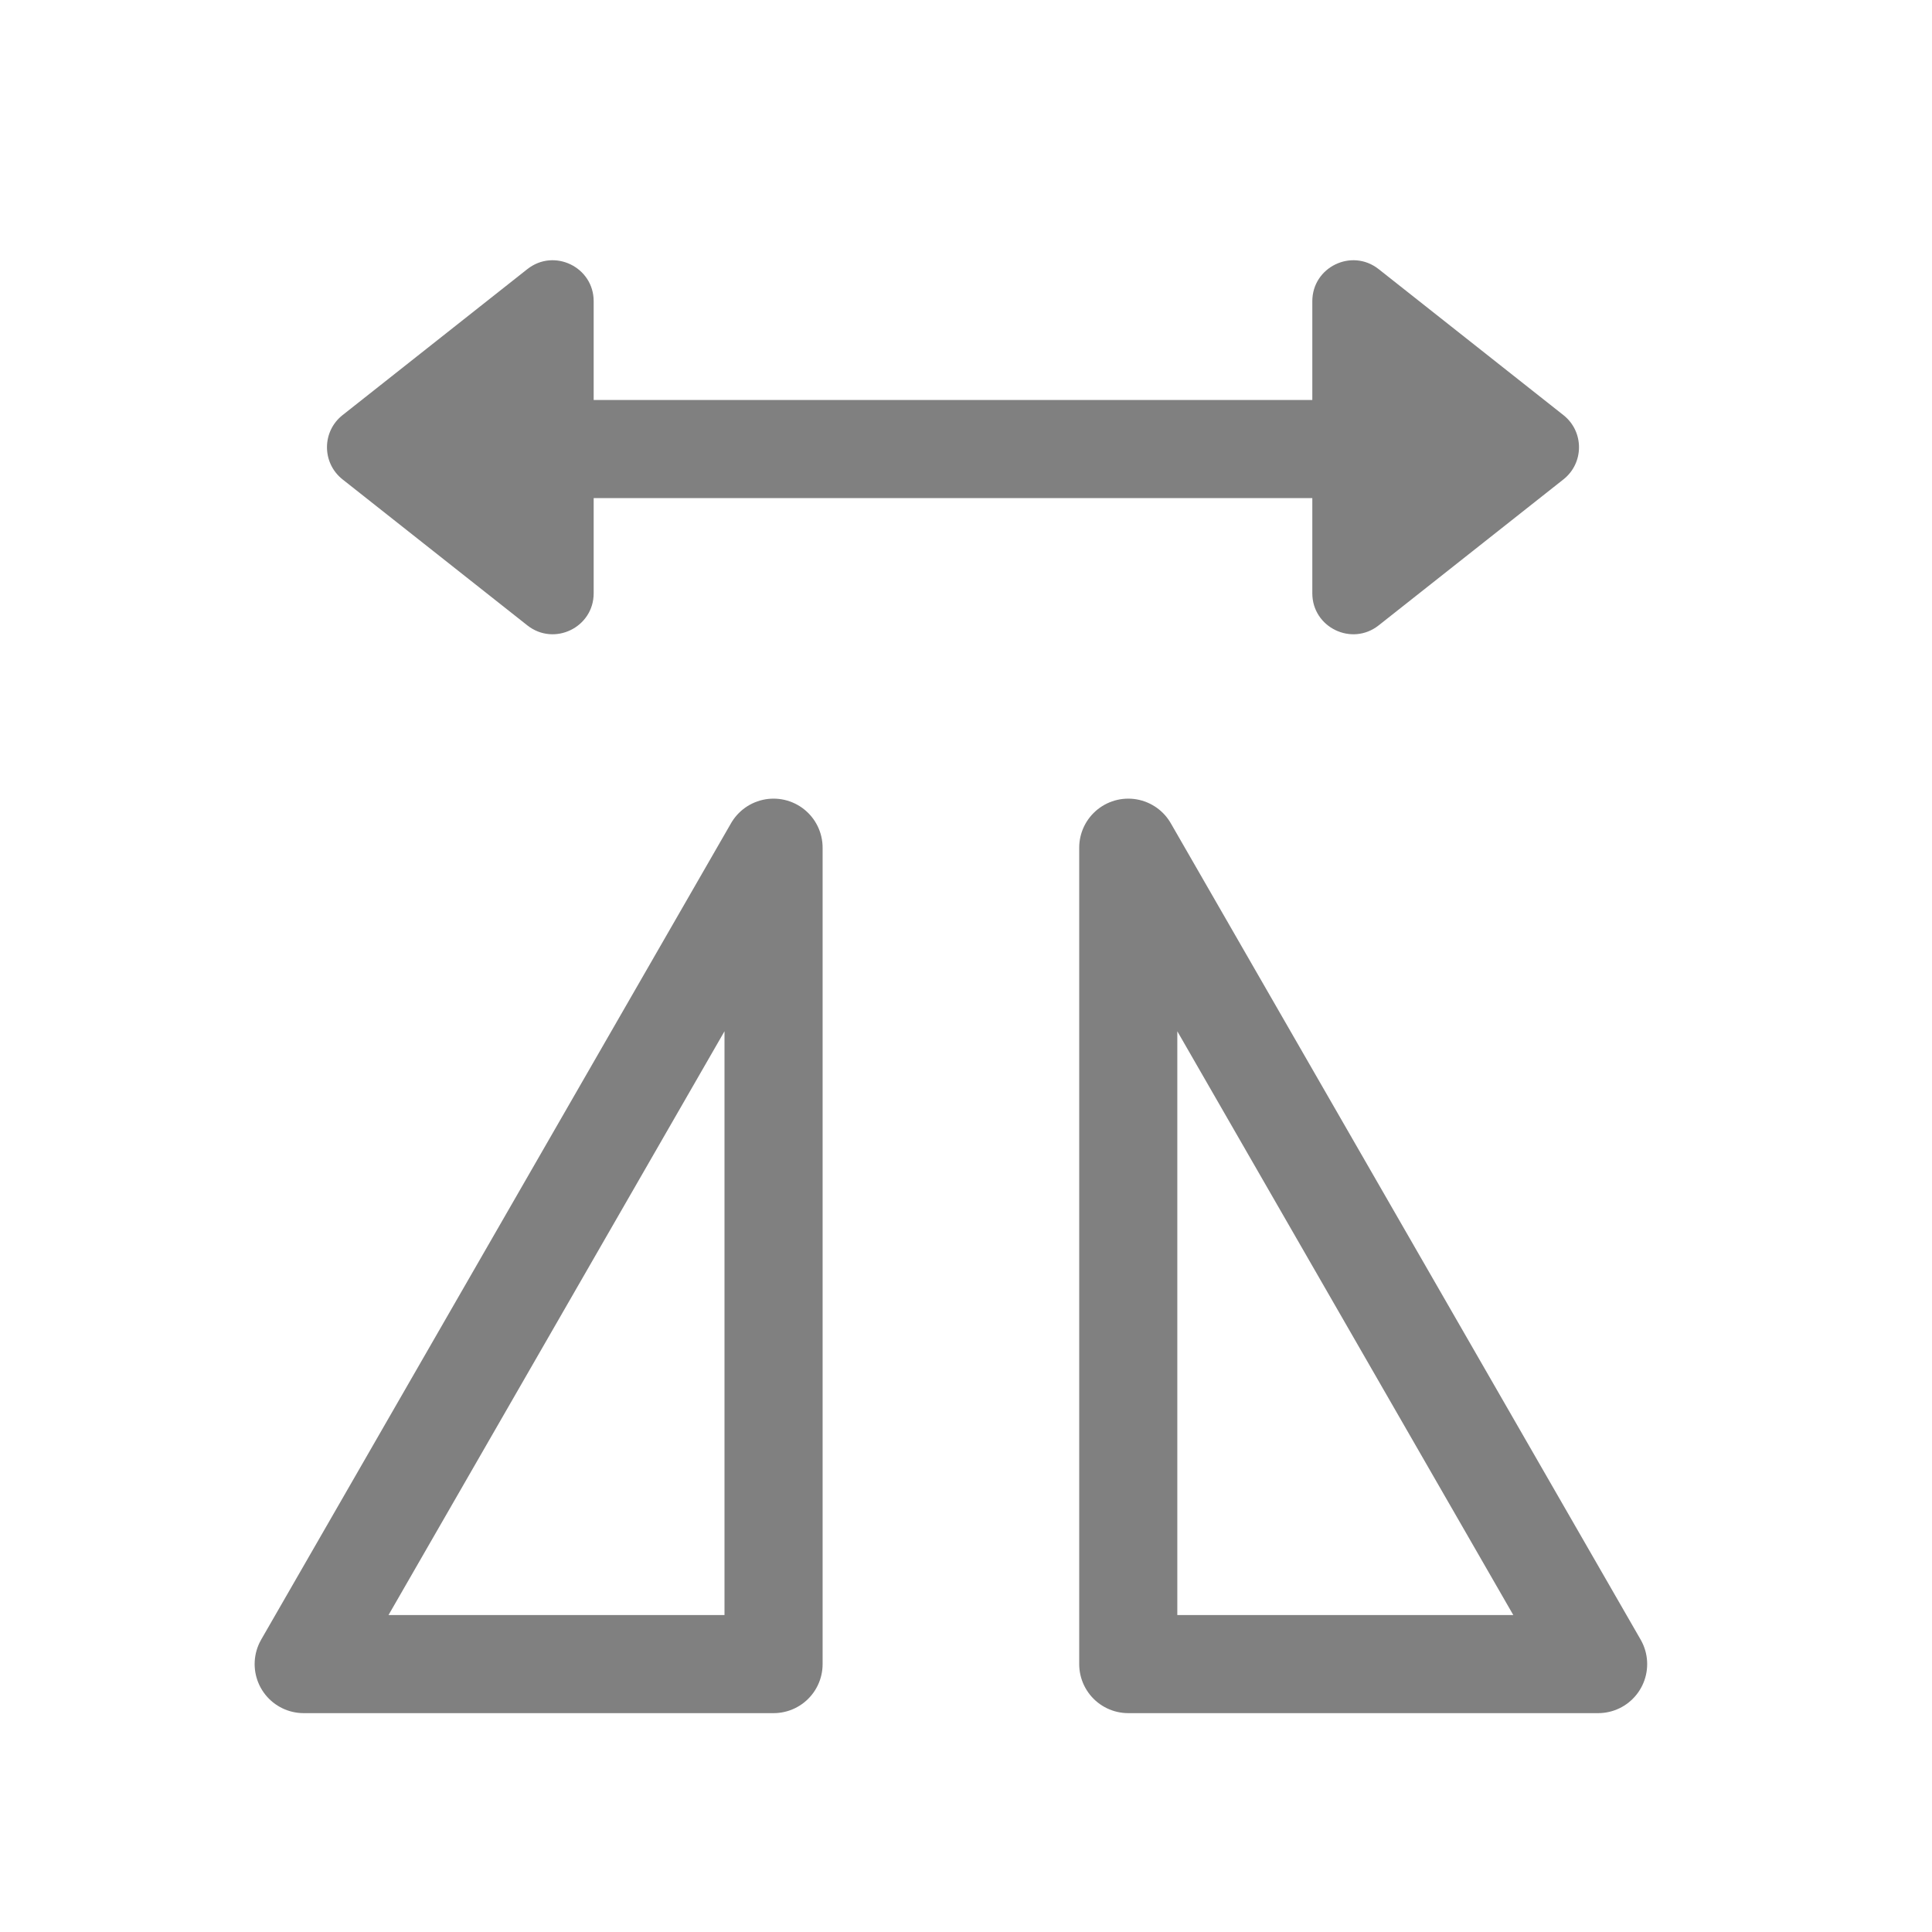
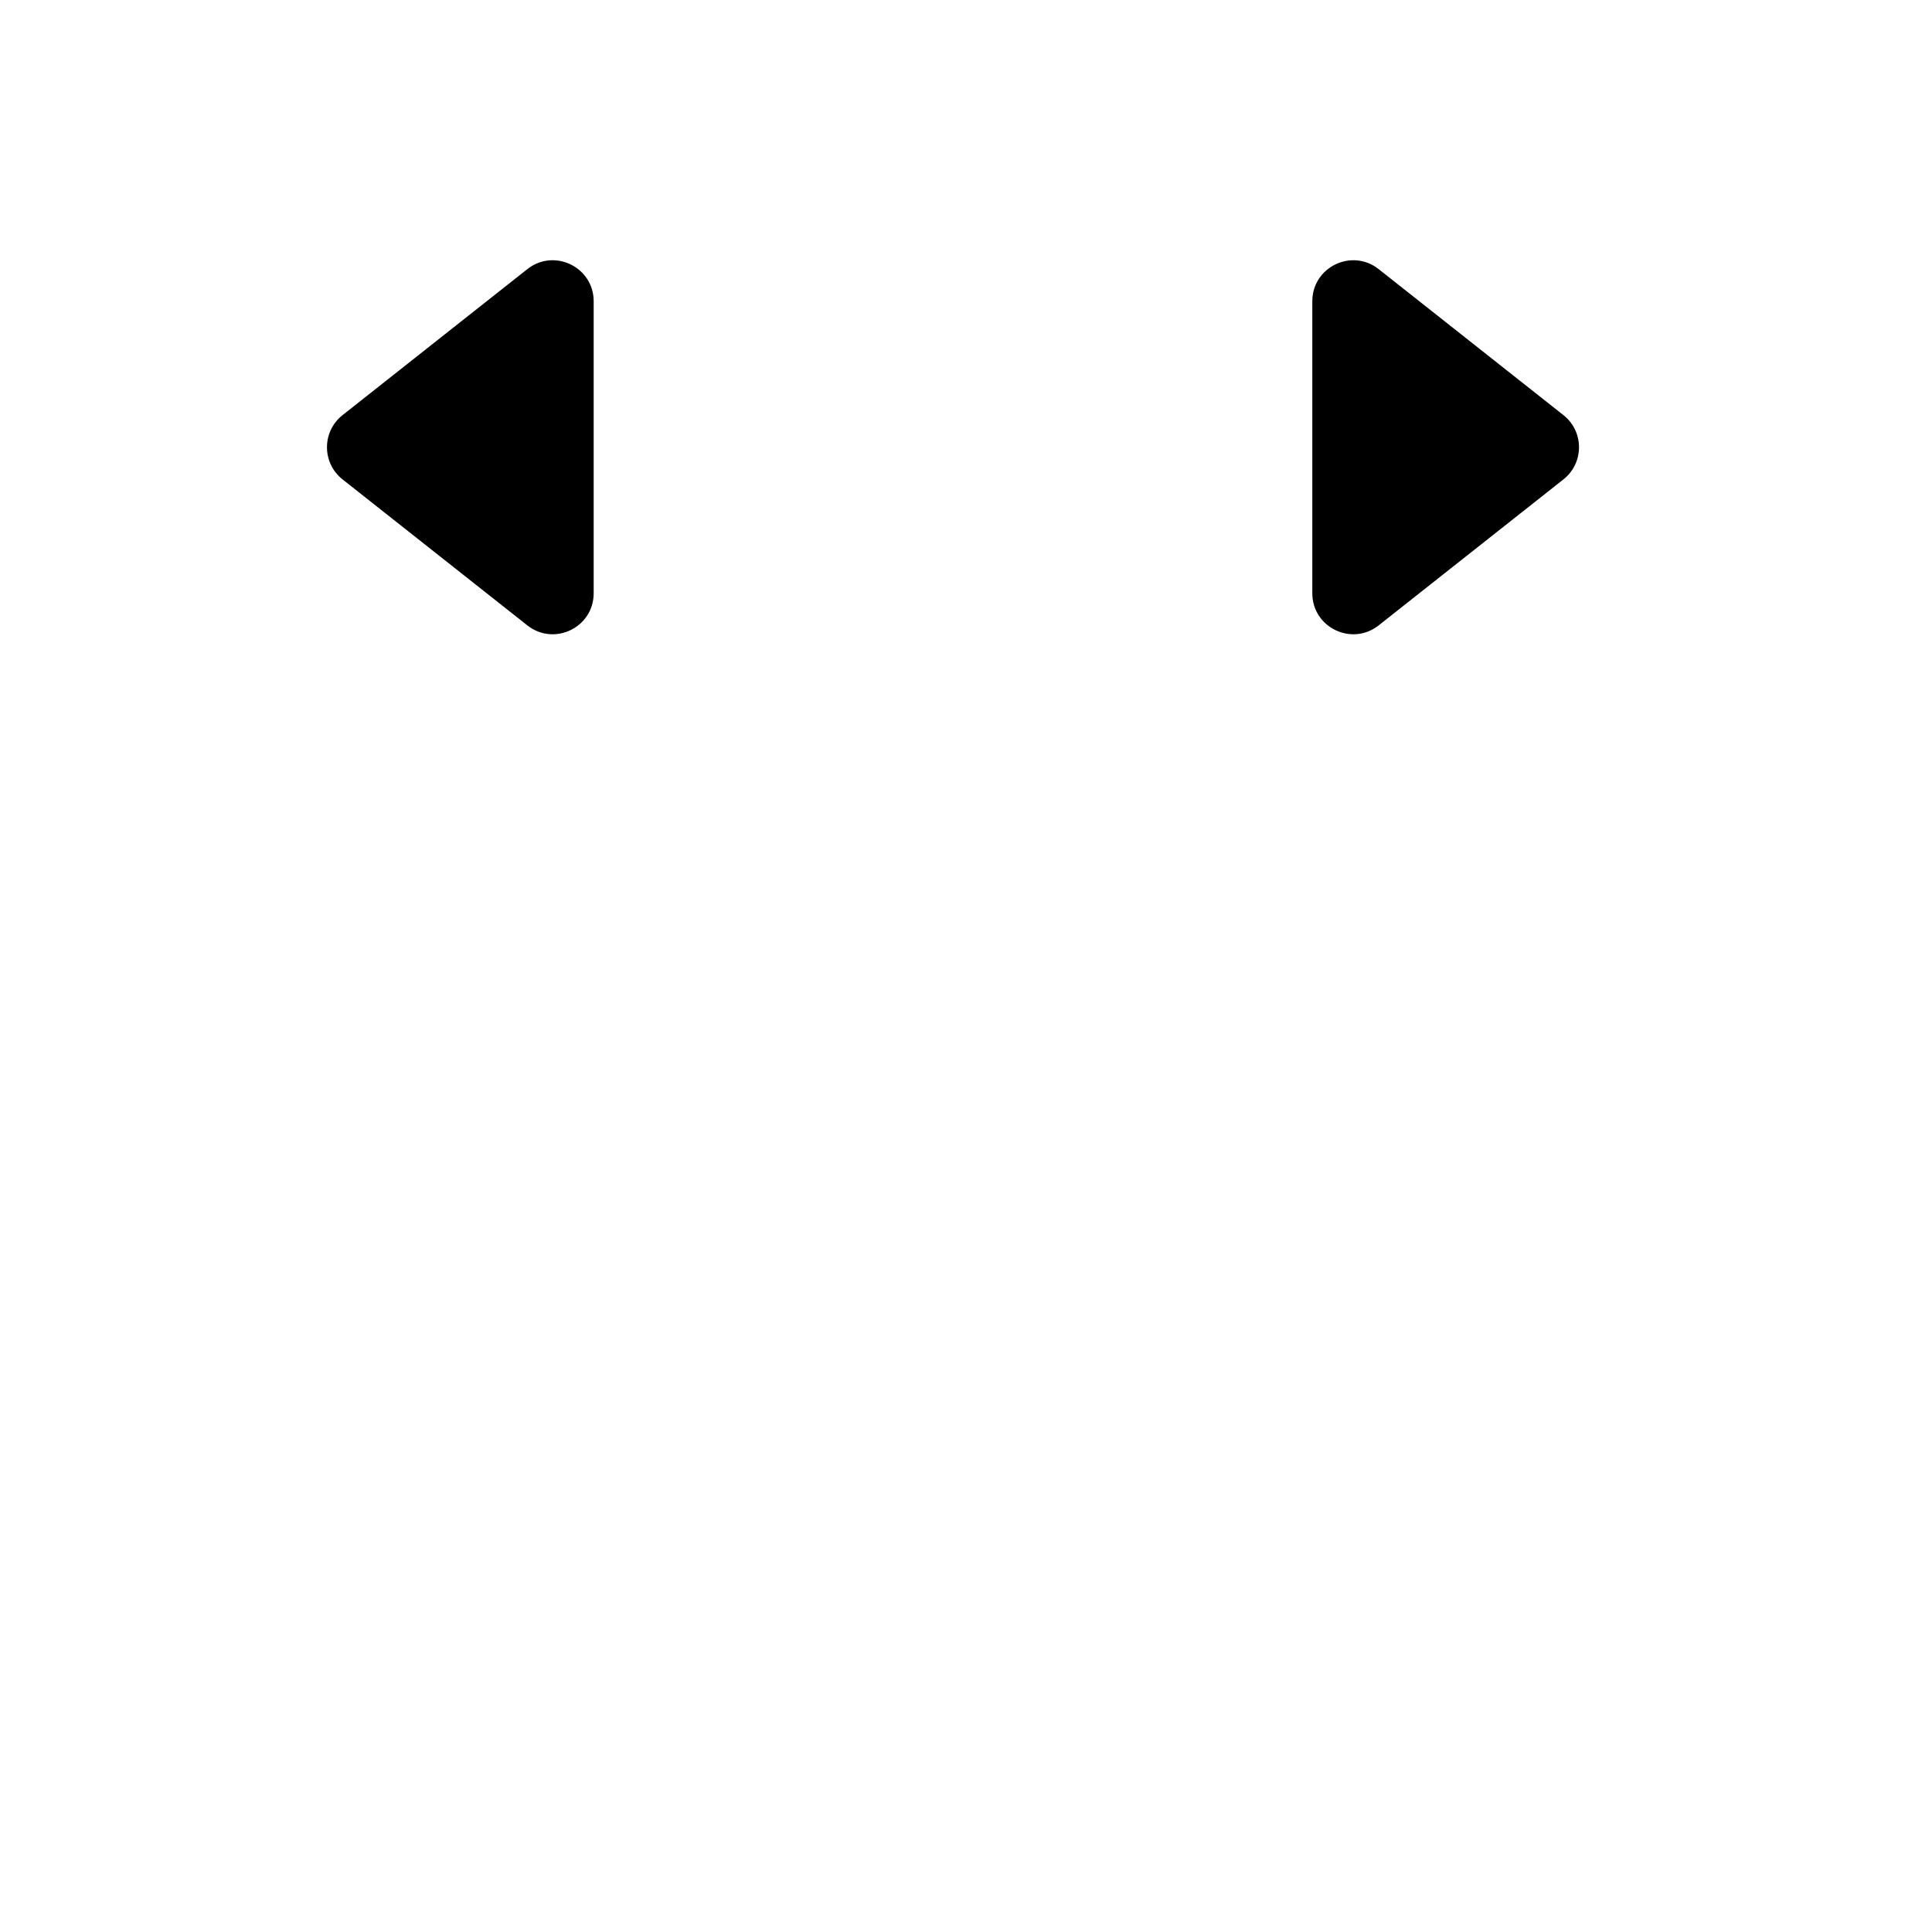
- <svg xmlns="http://www.w3.org/2000/svg" style="width:60%;" viewBox="0 0 256 256" fill="none">
-   <path d="M40.241 220.5L102.5 112.324L102.5 220.5H40.241Z" stroke="gray" stroke-width="13" stroke-linejoin="round" />
-   <path d="M211.759 220.5L149.5 112.324L149.5 220.5H211.759Z" stroke="gray" stroke-width="13" stroke-linejoin="round" />
-   <line x1="78" y1="59.5" x2="174" y2="59.5" stroke="gray" stroke-width="13" />
-   <path d="M45.39 63.522C42.639 61.349 42.639 57.178 45.39 55.006L69.874 35.661C73.432 32.85 78.665 35.385 78.665 39.919L78.665 78.608C78.665 83.143 73.432 85.677 69.874 82.866L45.39 63.522Z" fill="gray" />
-   <path d="M207.163 55.006C209.913 57.178 209.913 61.349 207.163 63.522L182.679 82.866C179.12 85.677 173.888 83.143 173.888 78.608L173.888 39.919C173.888 35.385 179.12 32.85 182.679 35.661L207.163 55.006Z" fill="gray" />
+ <svg xmlns="http://www.w3.org/2000/svg" style="width:60%;" viewBox="0 0 256 256">
+   <path d="M40.241 220.5L102.5 112.324L102.5 220.5H40.241Z" stroke-width="13" stroke-linejoin="round" fill="transparent" />
+   <path d="M211.759 220.5L149.5 112.324L149.5 220.5H211.759Z" stroke-width="13" stroke-linejoin="round" fill="transparent" />
+   <line x1="78" y1="59.5" x2="174" y2="59.5" stroke-width="13" />
+   <path d="M45.39 63.522C42.639 61.349 42.639 57.178 45.39 55.006L69.874 35.661C73.432 32.85 78.665 35.385 78.665 39.919L78.665 78.608C78.665 83.143 73.432 85.677 69.874 82.866L45.39 63.522Z" />
+   <path d="M207.163 55.006C209.913 57.178 209.913 61.349 207.163 63.522L182.679 82.866C179.12 85.677 173.888 83.143 173.888 78.608L173.888 39.919C173.888 35.385 179.12 32.85 182.679 35.661L207.163 55.006Z" />
</svg>
